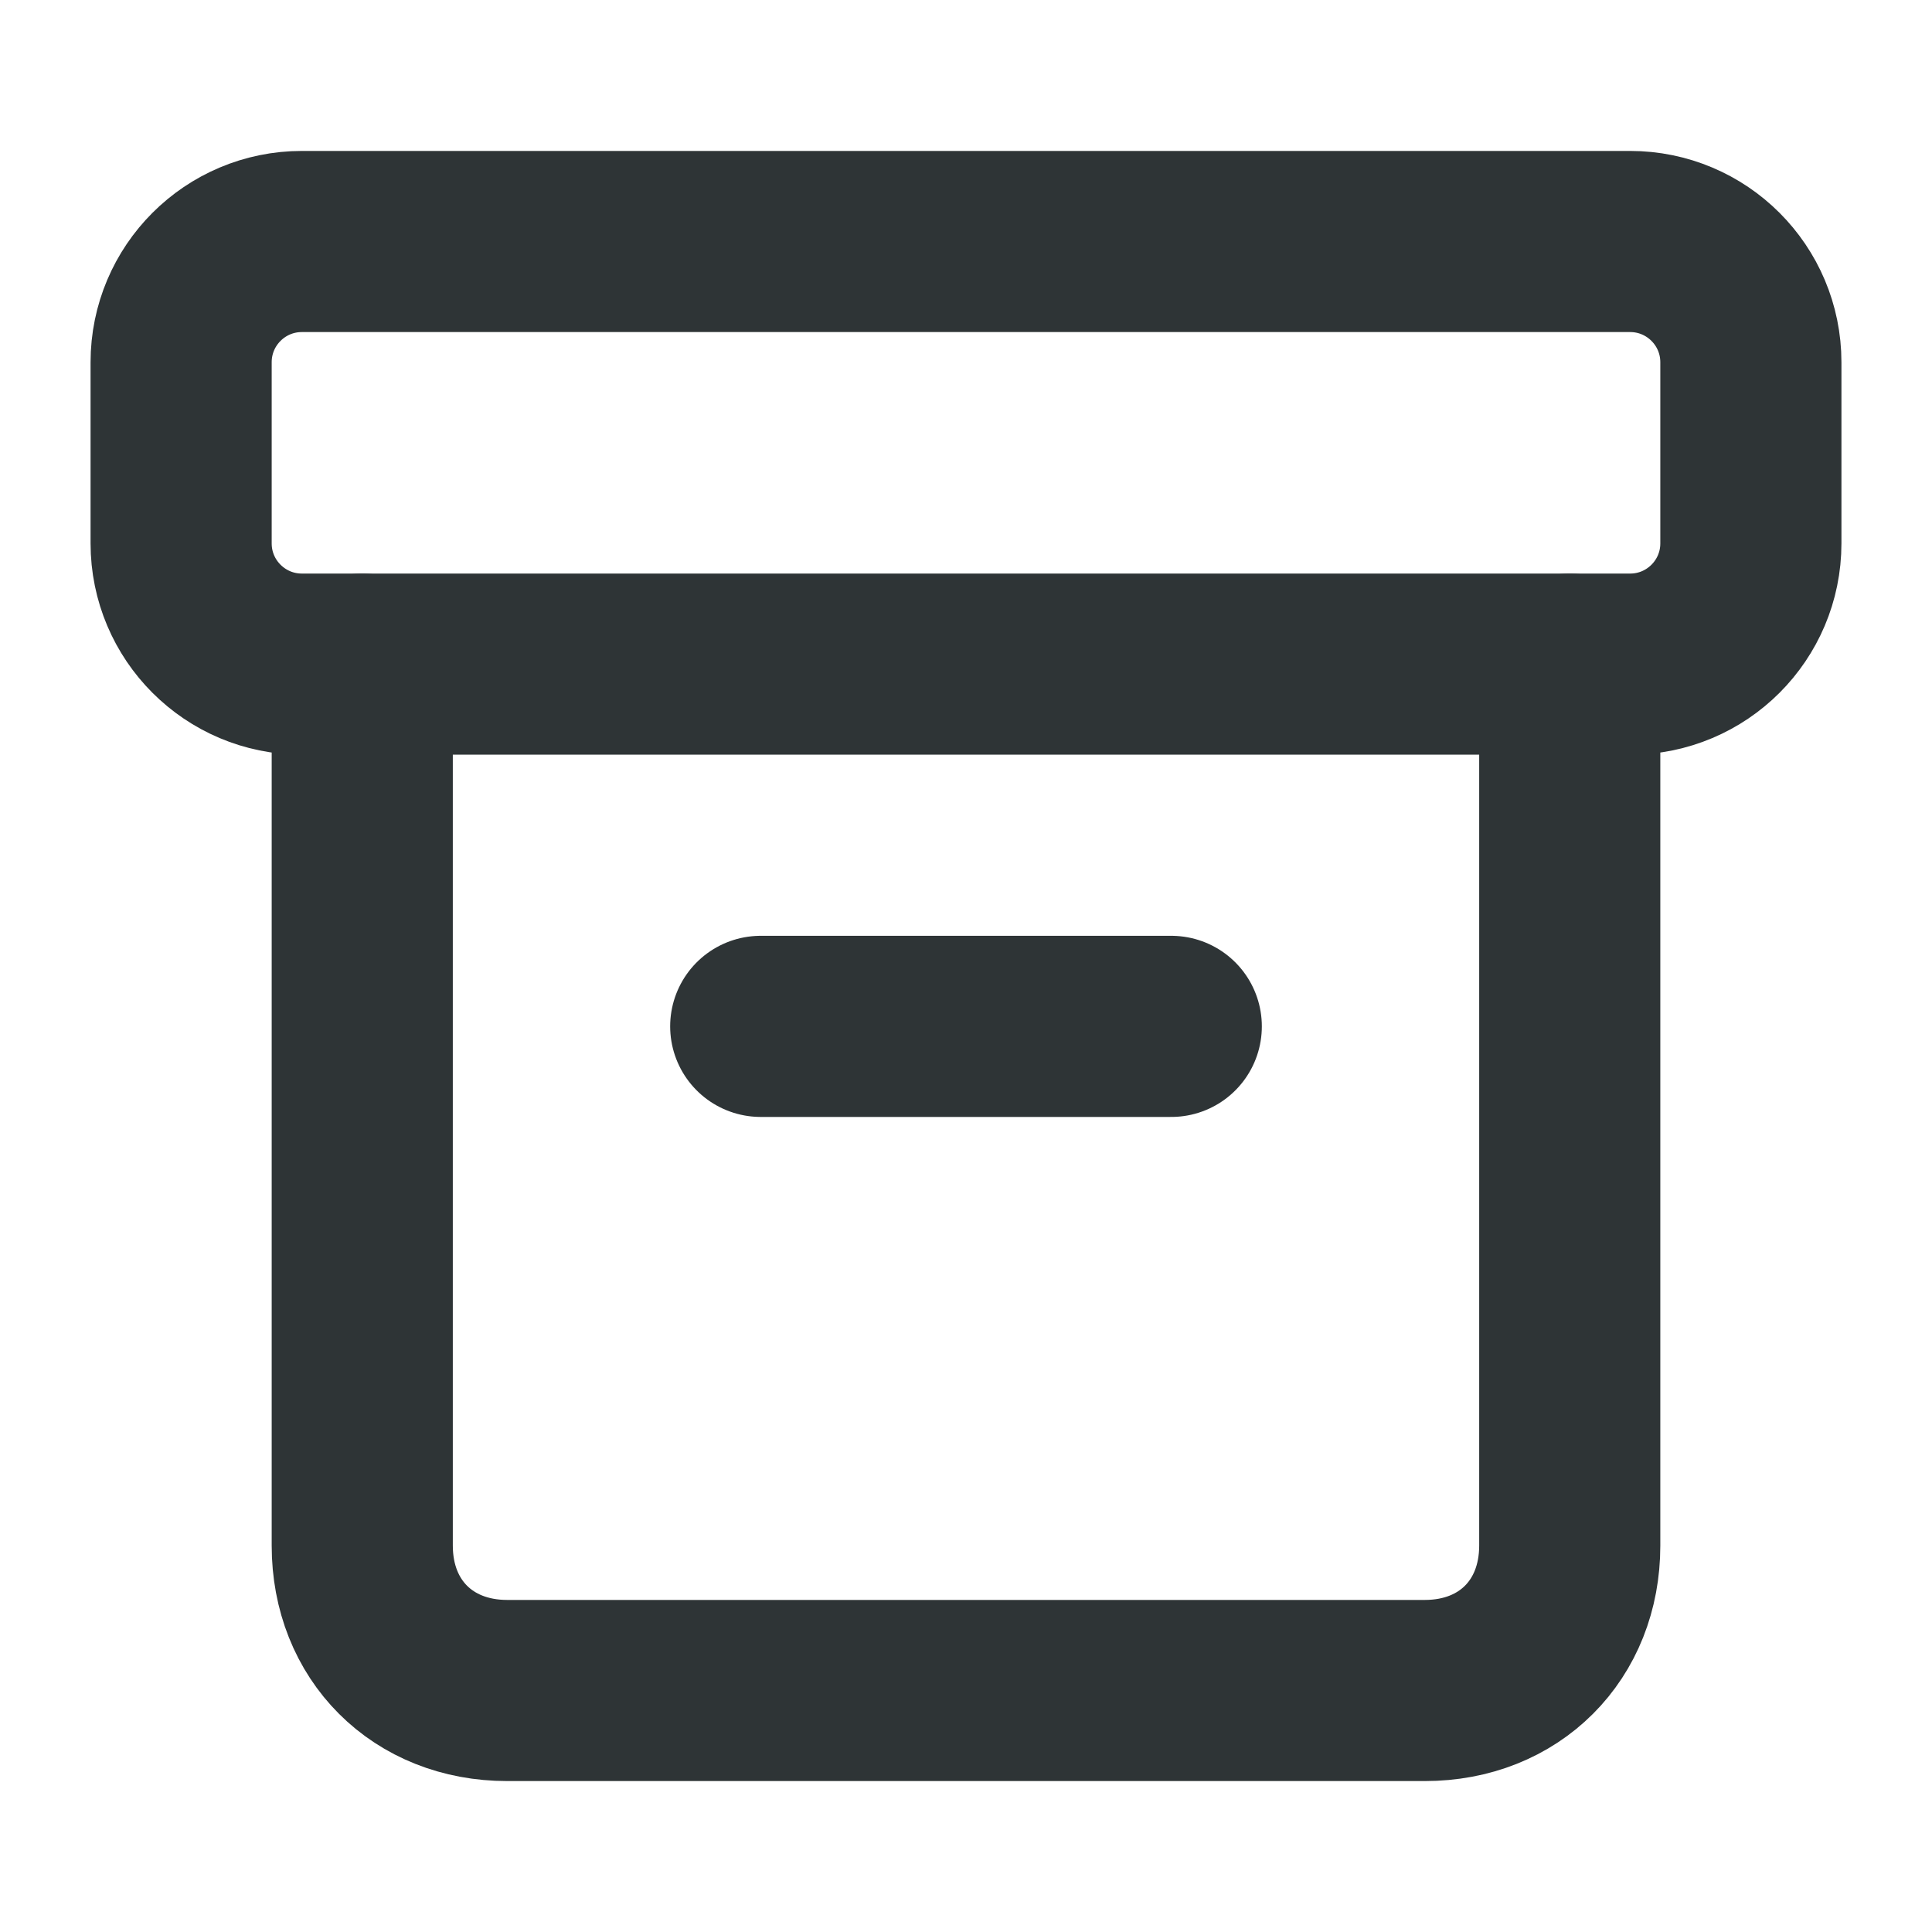
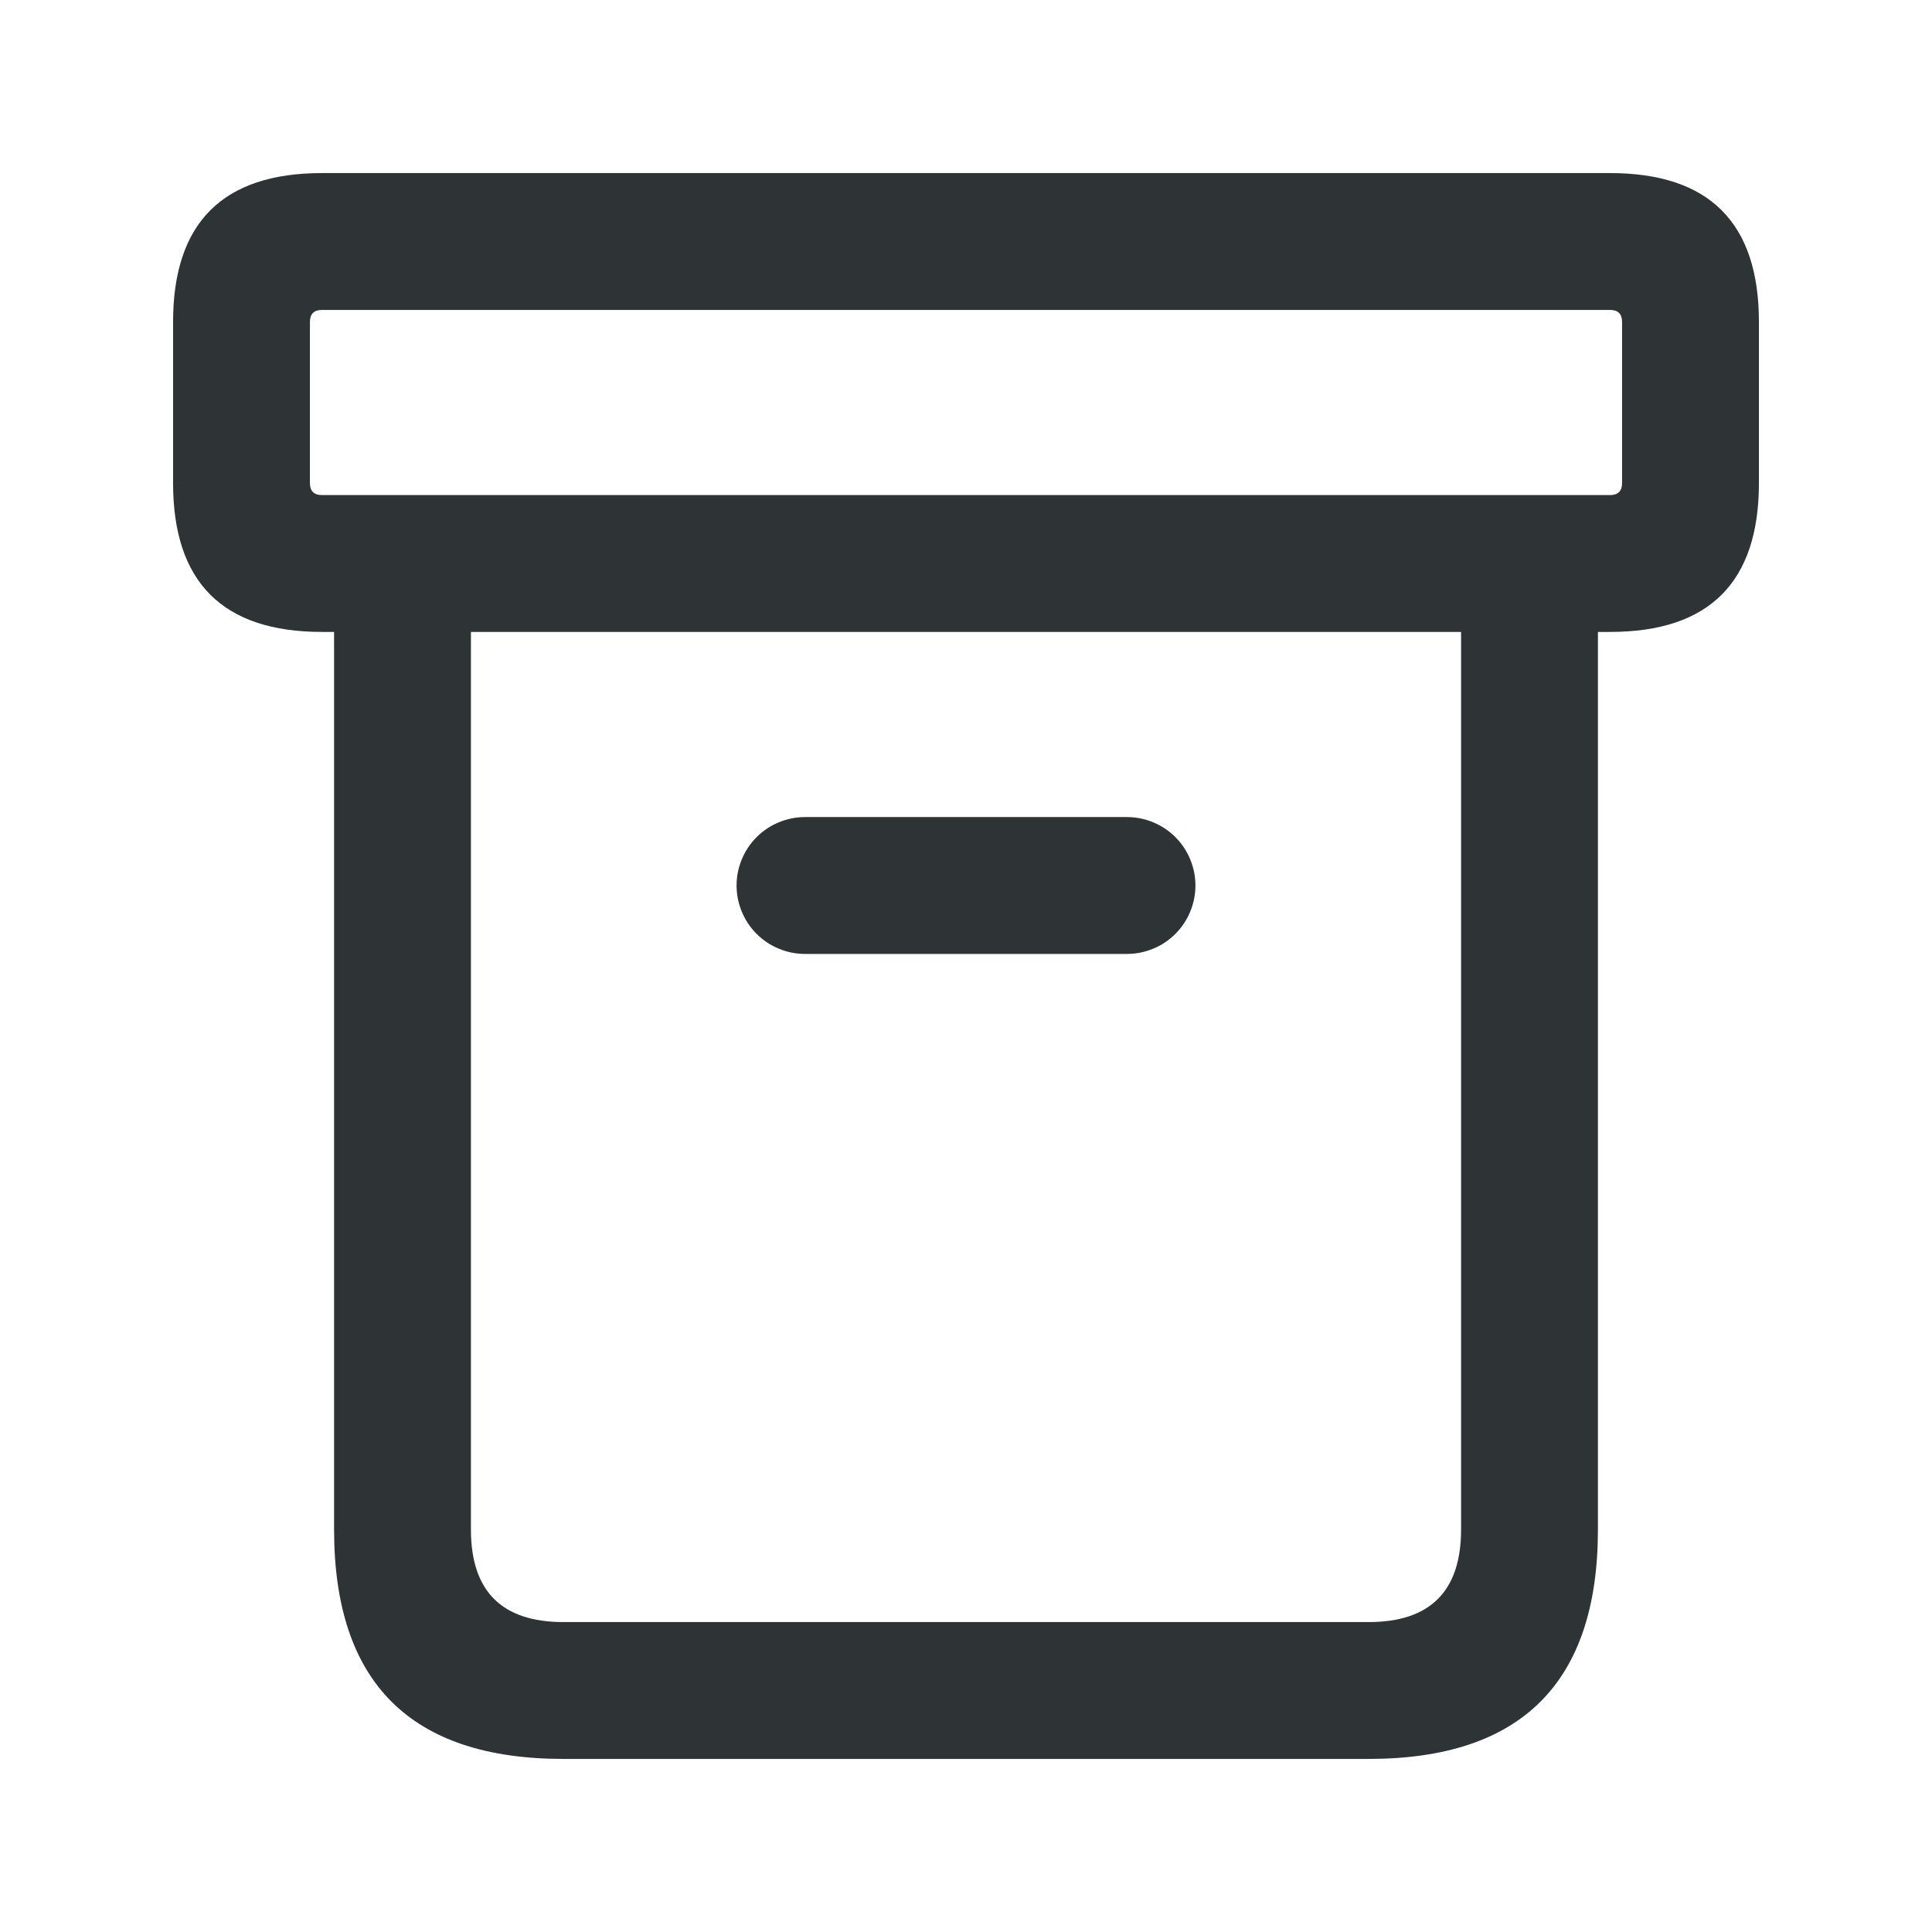
- <svg xmlns="http://www.w3.org/2000/svg" width="16" height="16" viewBox="0 0 16 16">
-   <g fill="none" stroke="#2e3436" stroke-width="1.5" stroke-linecap="round" stroke-linejoin="round">
-     <rect x="1.5" y="2" width="13" height="3.5" rx="1" />
-     <path d="M3 5.5v7.3c0 .7.5 1.2 1.2 1.2h7.6c.7 0 1.2-.5 1.2-1.2V5.5M6.3 8.5h3.4" />
-   </g>
+ <svg xmlns="http://www.w3.org/2000/svg" width="24" height="24" viewBox="0 0 24 24">
+   <path fill="#2e3436" d="M4.0 2.15H20.0Q21.85 2.15 21.85 4.0V6.0Q21.85 7.85 20.0 7.85H19.85V19.0Q19.85 21.85 17.0 21.85H7.0Q4.15 21.85 4.15 19.0V7.85H4.0Q2.15 7.85 2.15 6.0V4.0Q2.15 2.15 4.0 2.15ZM5.85 7.85V19.0Q5.85 20.15 7.0 20.15H17.0Q18.15 20.15 18.15 19.0V7.85H5.85ZM4.0 3.85Q3.85 3.85 3.85 4.0V6.0Q3.85 6.15 4.0 6.15H20.0Q20.15 6.15 20.15 6.0V4.0Q20.15 3.85 20.0 3.85ZM10.0 10.15H14.0Q14.169 10.15 14.325 10.215Q14.481 10.279 14.601 10.399Q14.721 10.519 14.785 10.675Q14.85 10.831 14.85 11.0Q14.85 11.169 14.785 11.325Q14.721 11.481 14.601 11.601Q14.481 11.721 14.325 11.785Q14.169 11.85 14.0 11.85H10.0Q9.831 11.85 9.675 11.785Q9.519 11.721 9.399 11.601Q9.279 11.481 9.215 11.325Q9.15 11.169 9.15 11.0Q9.15 10.831 9.215 10.675Q9.279 10.519 9.399 10.399Q9.519 10.279 9.675 10.215Q9.831 10.15 10.0 10.15Z" />
</svg>
